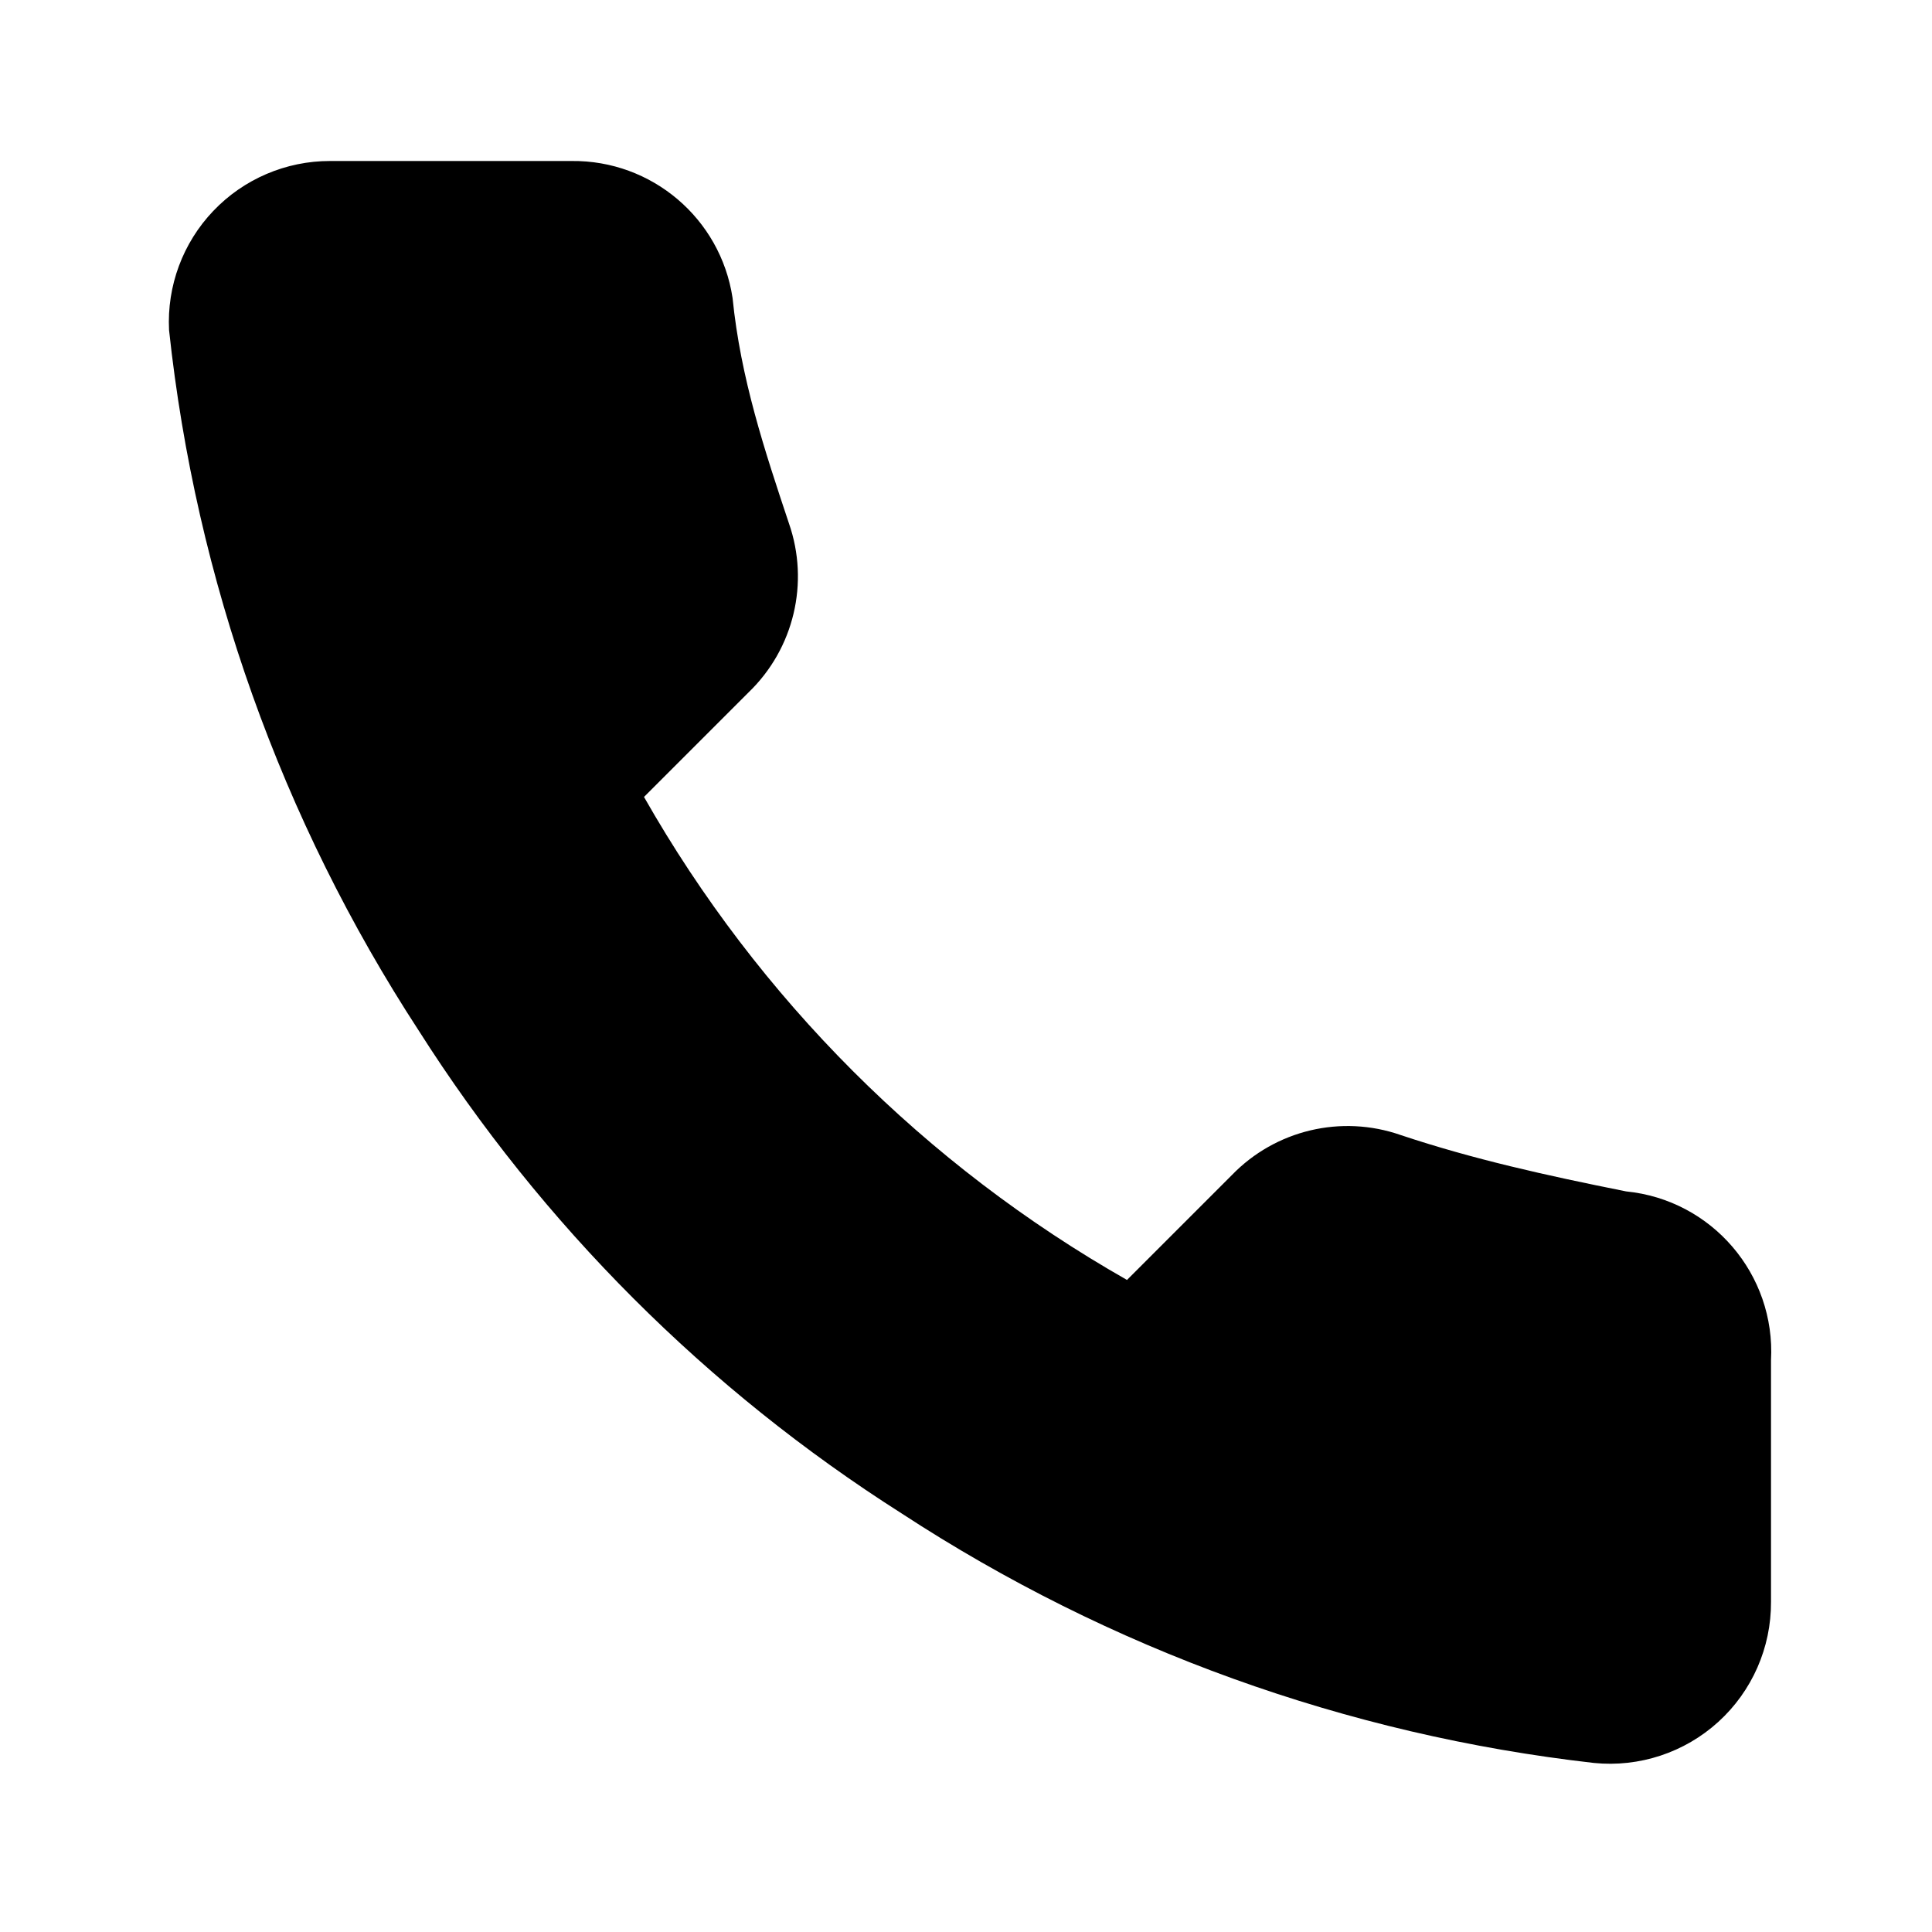
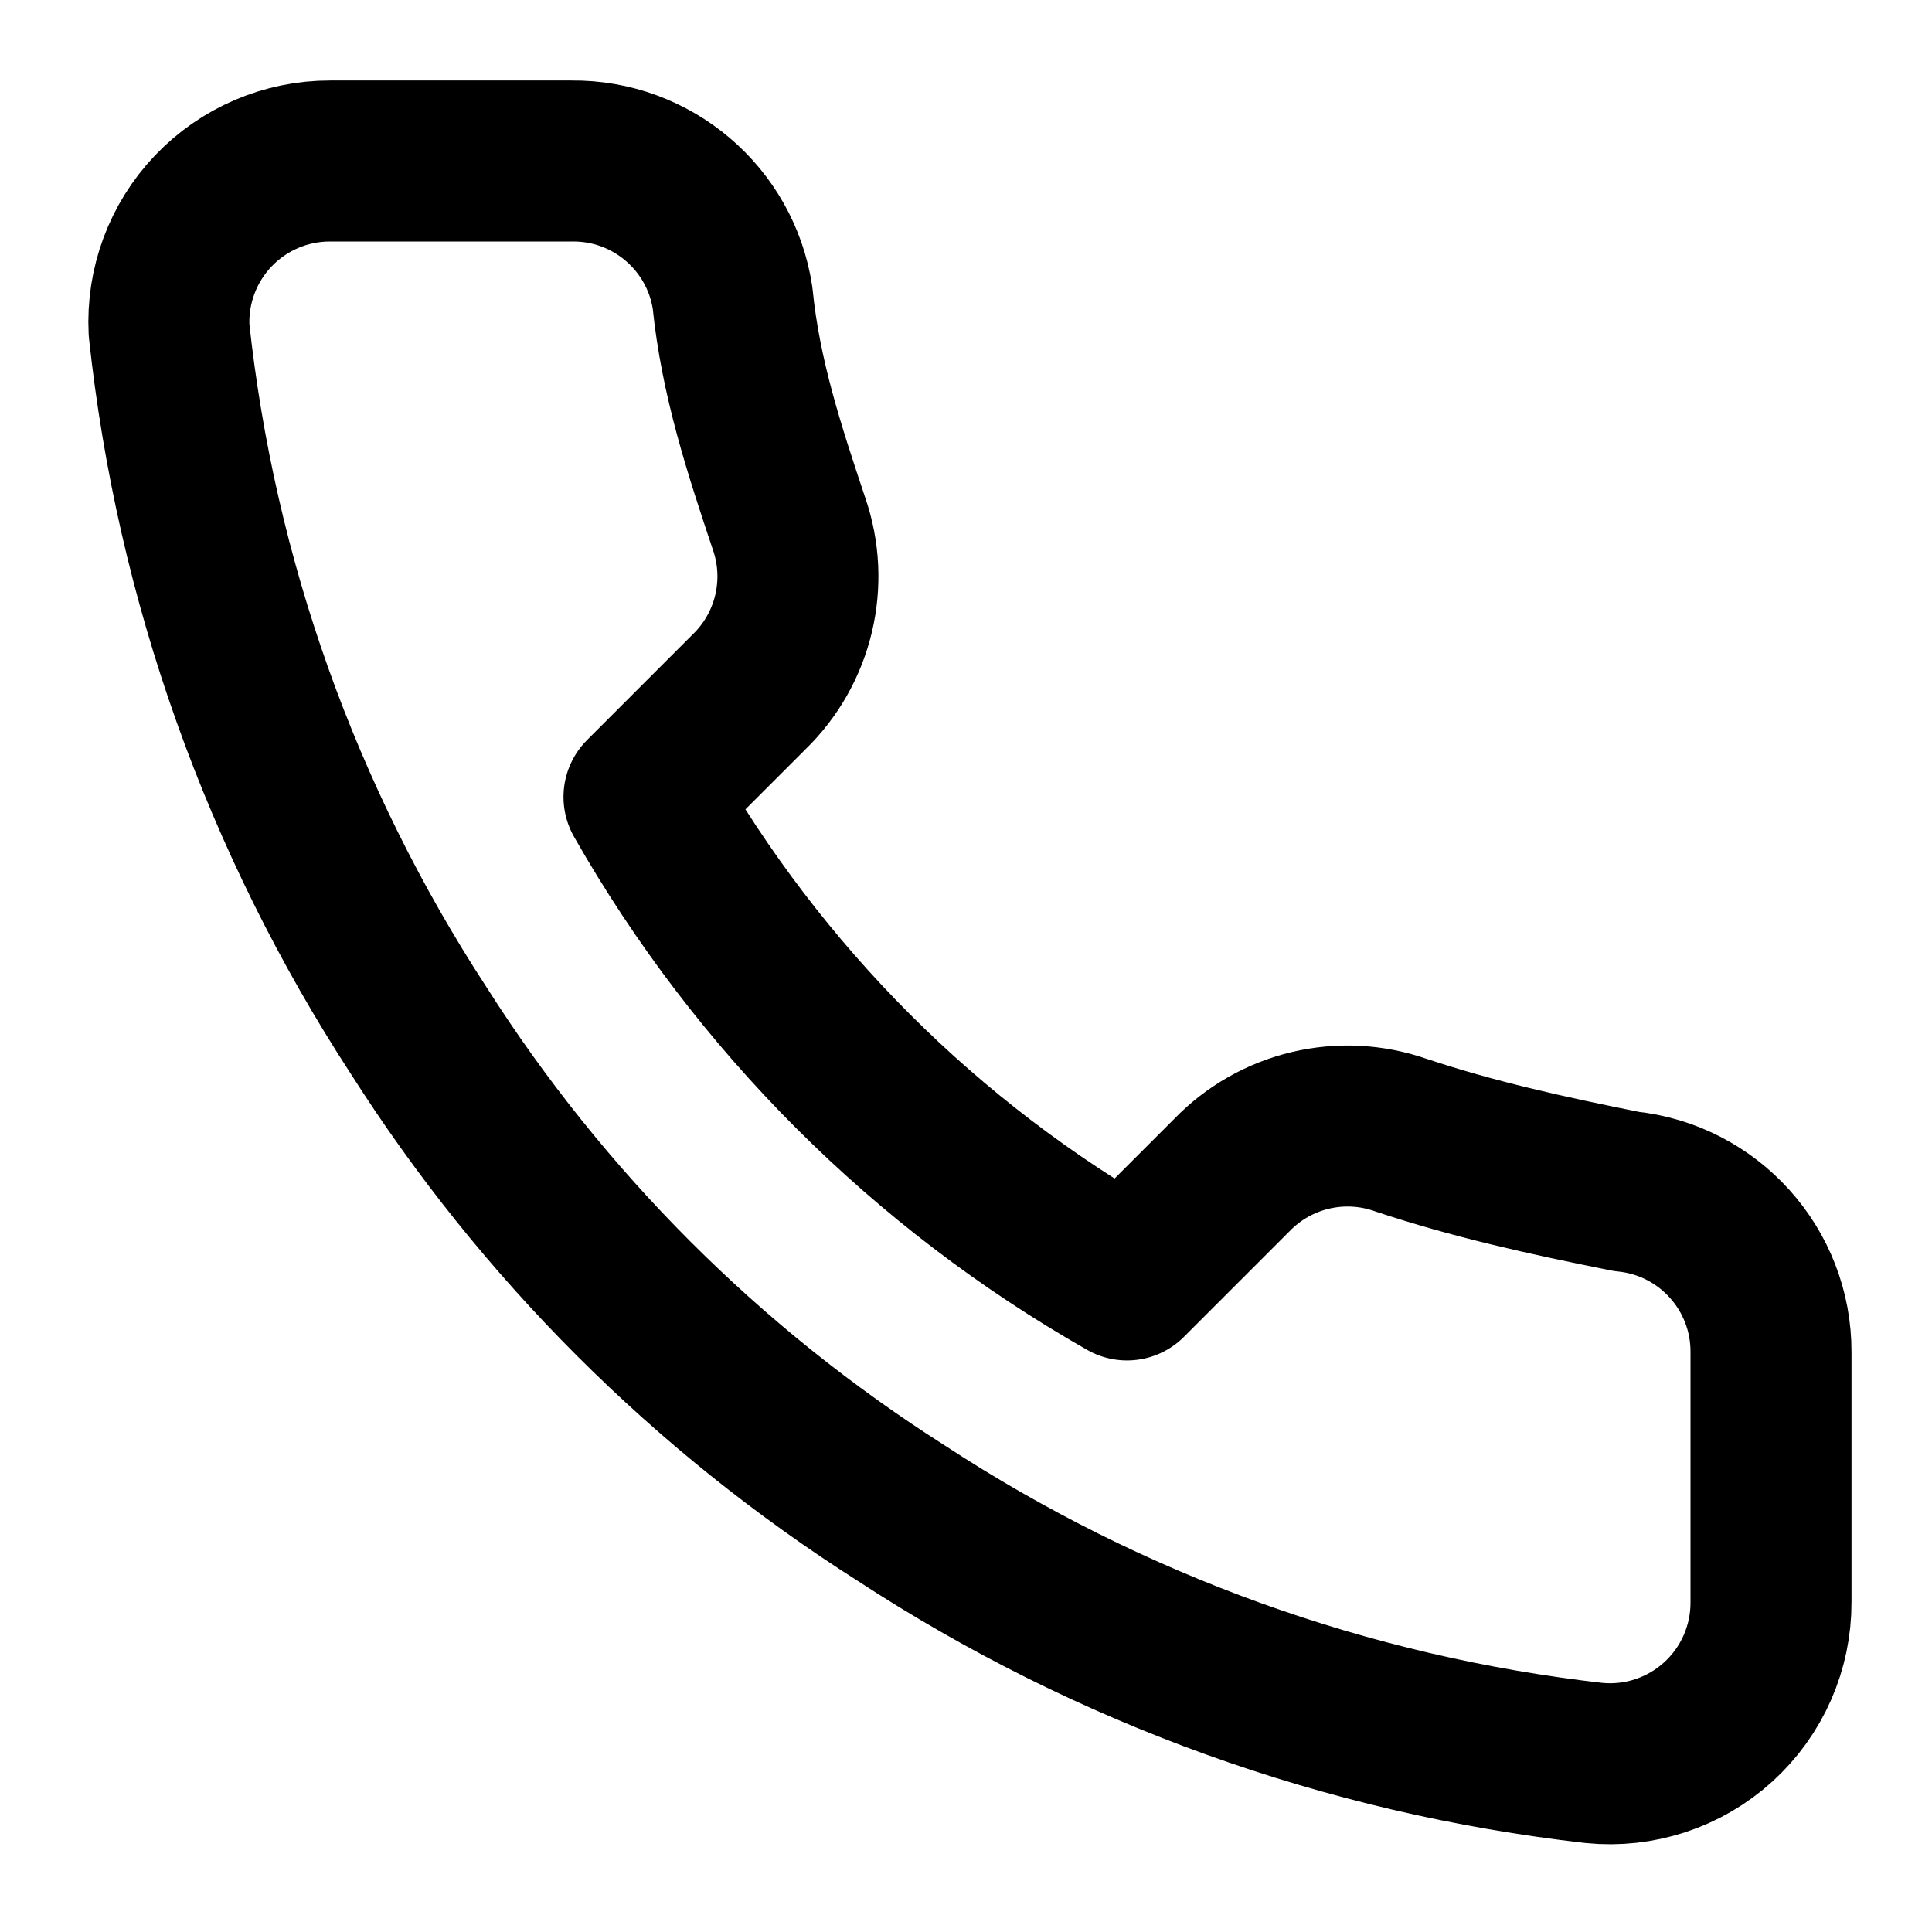
- <svg xmlns="http://www.w3.org/2000/svg" viewBox="0 0 24 24" fill="currentColor">
-   <path d="M22 16.9v3a2 2 0 0 1-2.2 2 19.8 19.8 0 0 1-8.6-3.1 19.5 19.5 0 0 1-6-6A19.8 19.8 0 0 1 2.1 4.1 2 2 0 0 1 4.1 2h3a2 2 0 0 1 2 1.7c.1 1 .4 1.9.7 2.8a2 2 0 0 1-.5 2.1L8 9.9a16 16 0 0 0 6 6l1.3-1.3a2 2 0 0 1 2.1-.5c.9.3 1.8.5 2.8.7a2 2 0 0 1 1.8 2.1Z" />
+ <svg xmlns="http://www.w3.org/2000/svg" viewBox="0 0 24 24" fill="none" stroke="currentColor" stroke-linecap="round" stroke-linejoin="round" stroke-width="2">
+   <path d="M22 16.9v3a2 2 0 0 1-2.2 2 19.8 19.8 0 0 1-8.6-3.1 19.5 19.5 0 0 1-6-6 19.8 19.8 0 0 1-3.1-8.7A2 2 0 0 1 4.1 2h3a2 2 0 0 1 2 1.7c.1 1 .4 1.9.7 2.8a2 2 0 0 1-.5 2.1L8 9.9a16 16 0 0 0 6 6l1.3-1.3a2 2 0 0 1 2.1-.5c.9.3 1.8.5 2.8.7a2 2 0 0 1 1.8 2z" />
</svg>
